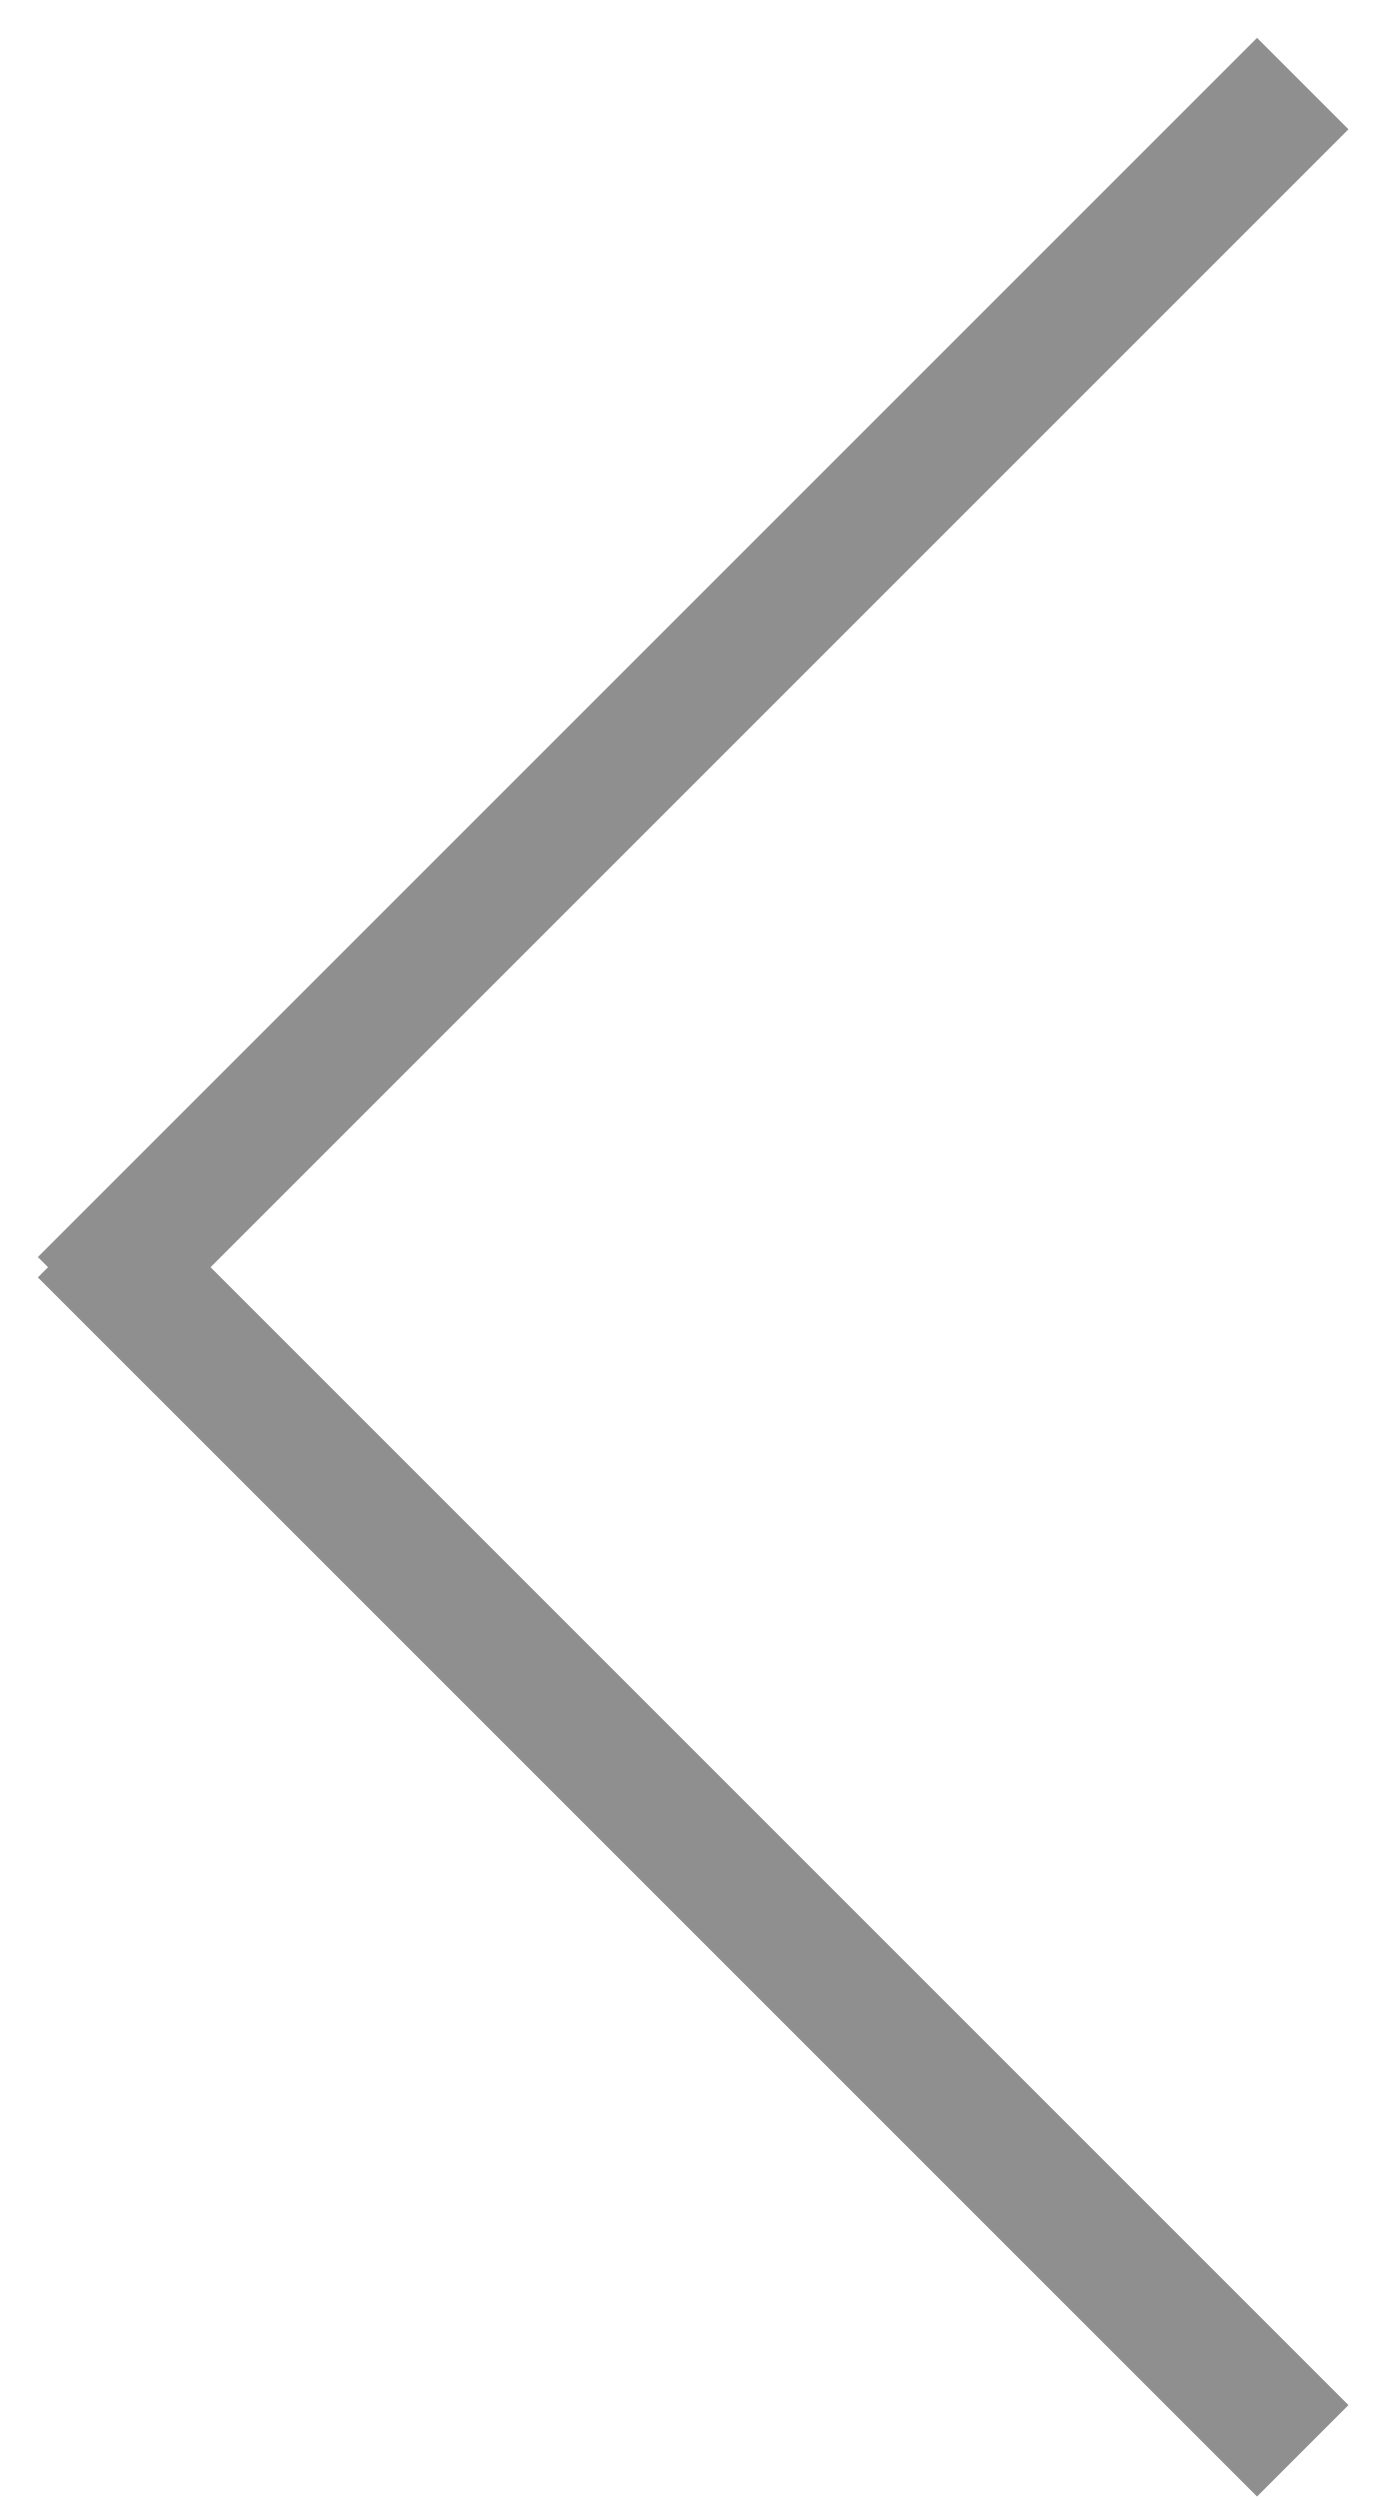
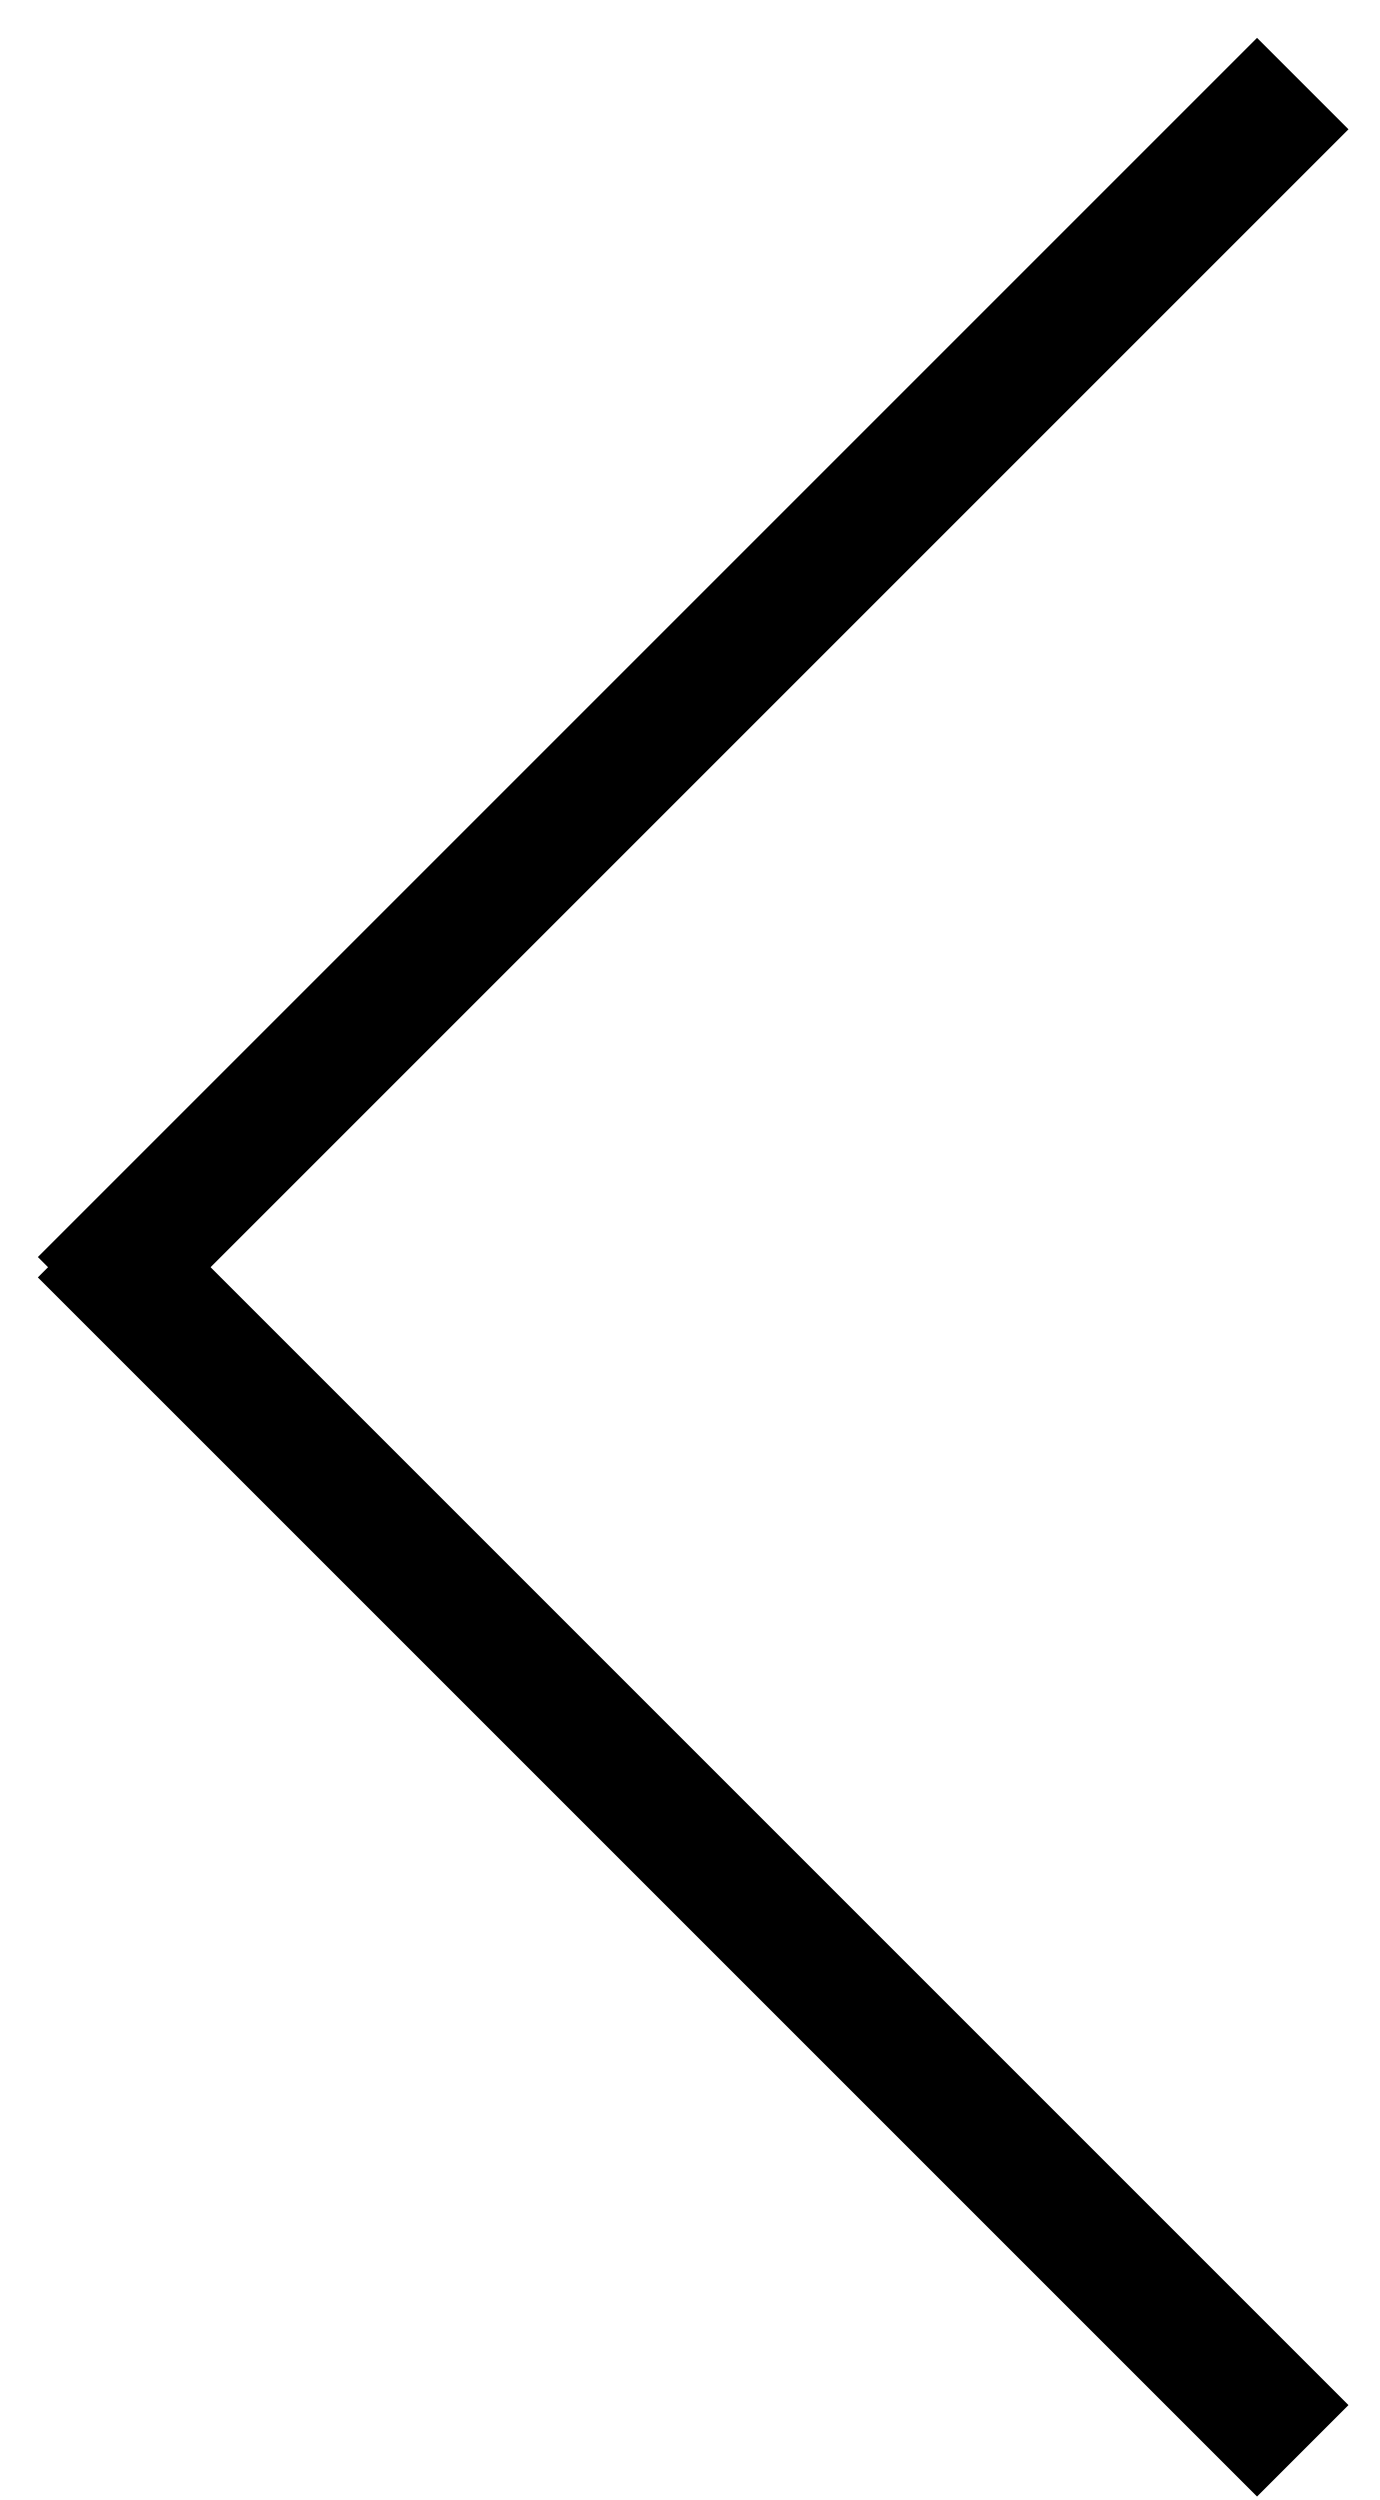
<svg xmlns="http://www.w3.org/2000/svg" width="32" height="58" viewBox="0 0 32 58" fill="none">
-   <line x1="1.939" y1="30.224" x2="30.224" y2="1.939" stroke="#8F8F8F" stroke-width="3" />
-   <line x1="30.224" y1="56.859" x2="1.939" y2="28.575" stroke="#8F8F8F" stroke-width="3" />
+   <line x1="1.939" y1="30.224" x2="30.224" y2="1.939" stroke="black" stroke-width="3" />
+   <line x1="30.224" y1="56.859" x2="1.939" y2="28.575" stroke="black" stroke-width="3" />
</svg>
